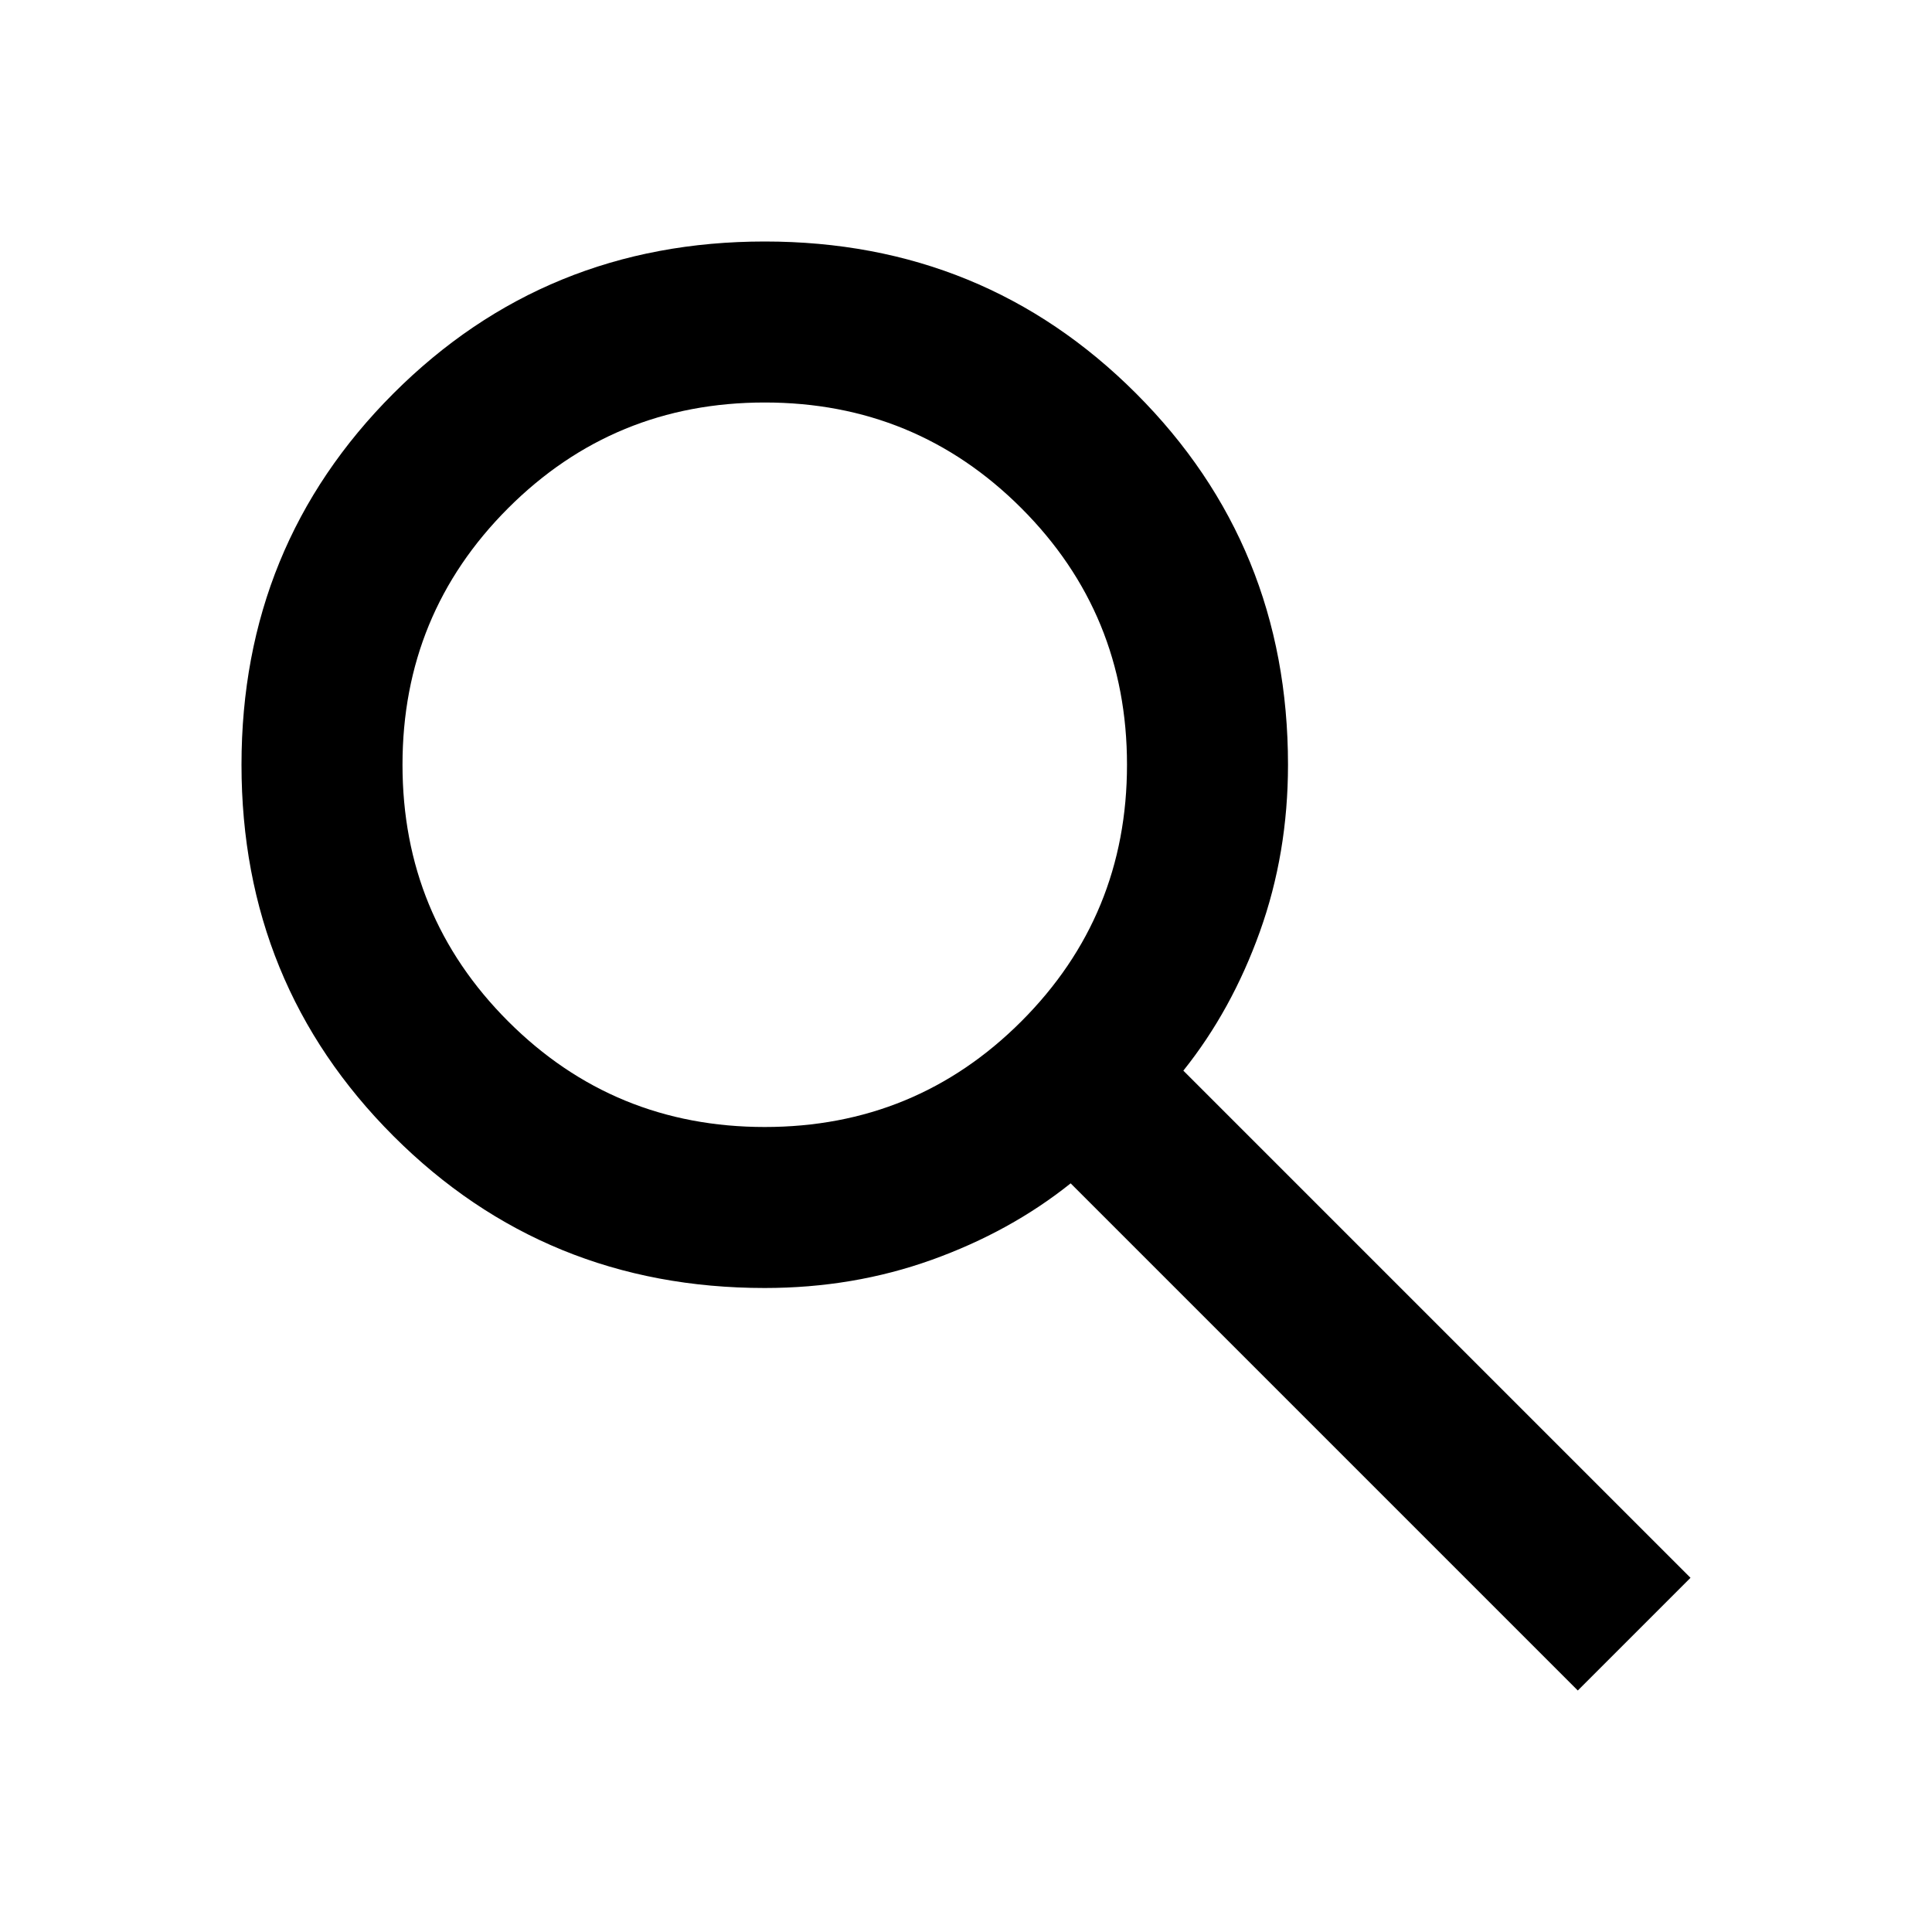
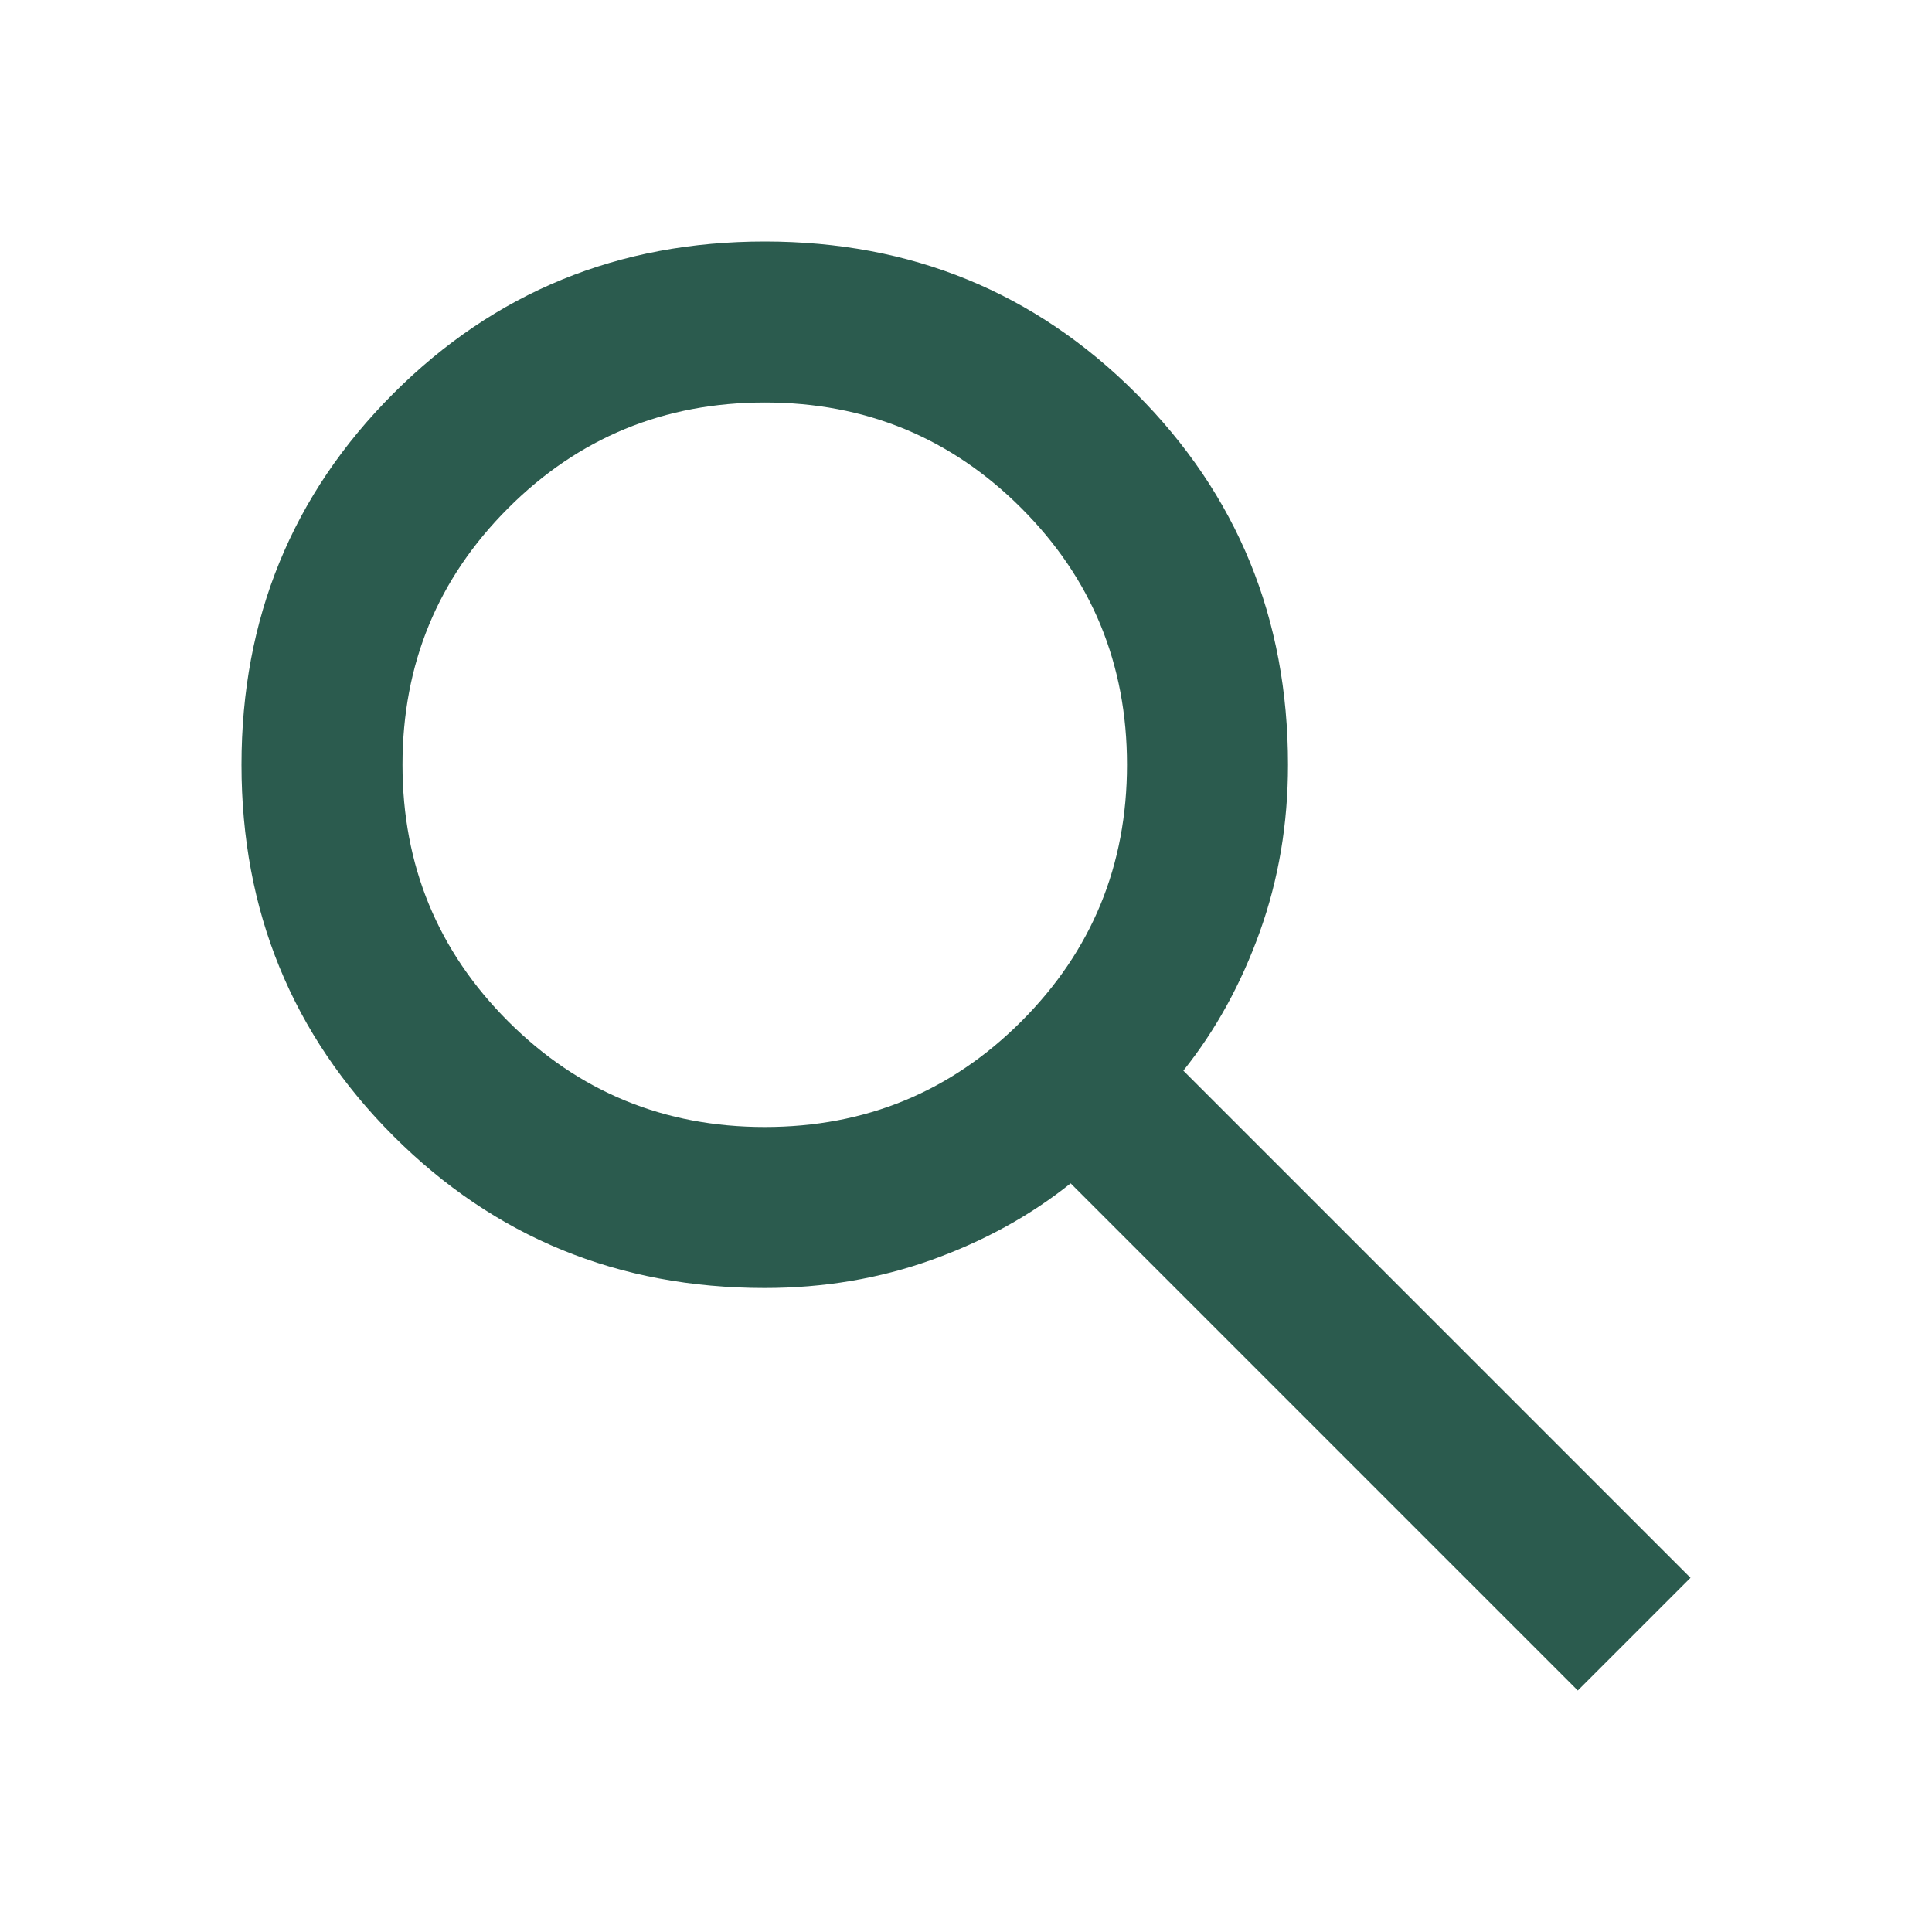
- <svg xmlns="http://www.w3.org/2000/svg" height="18px" viewBox="0 -960 960 960" width="18px" fill="CurrentColor">
+ <svg xmlns="http://www.w3.org/2000/svg" height="18px" viewBox="0 -960 960 960" width="18px" fill="#2b5b4e">
  <path d="M784-120 532-372q-30 24-69 38t-83 14q-109 0-184.5-75.5T120-580q0-109 75.5-184.5T380-840q109 0 184.5 75.5T640-580q0 44-14 83t-38 69l252 252-56 56ZM380-400q75 0 127.5-52.5T560-580q0-75-52.5-127.5T380-760q-75 0-127.5 52.5T200-580q0 75 52.5 127.5T380-400Z" />
</svg>
